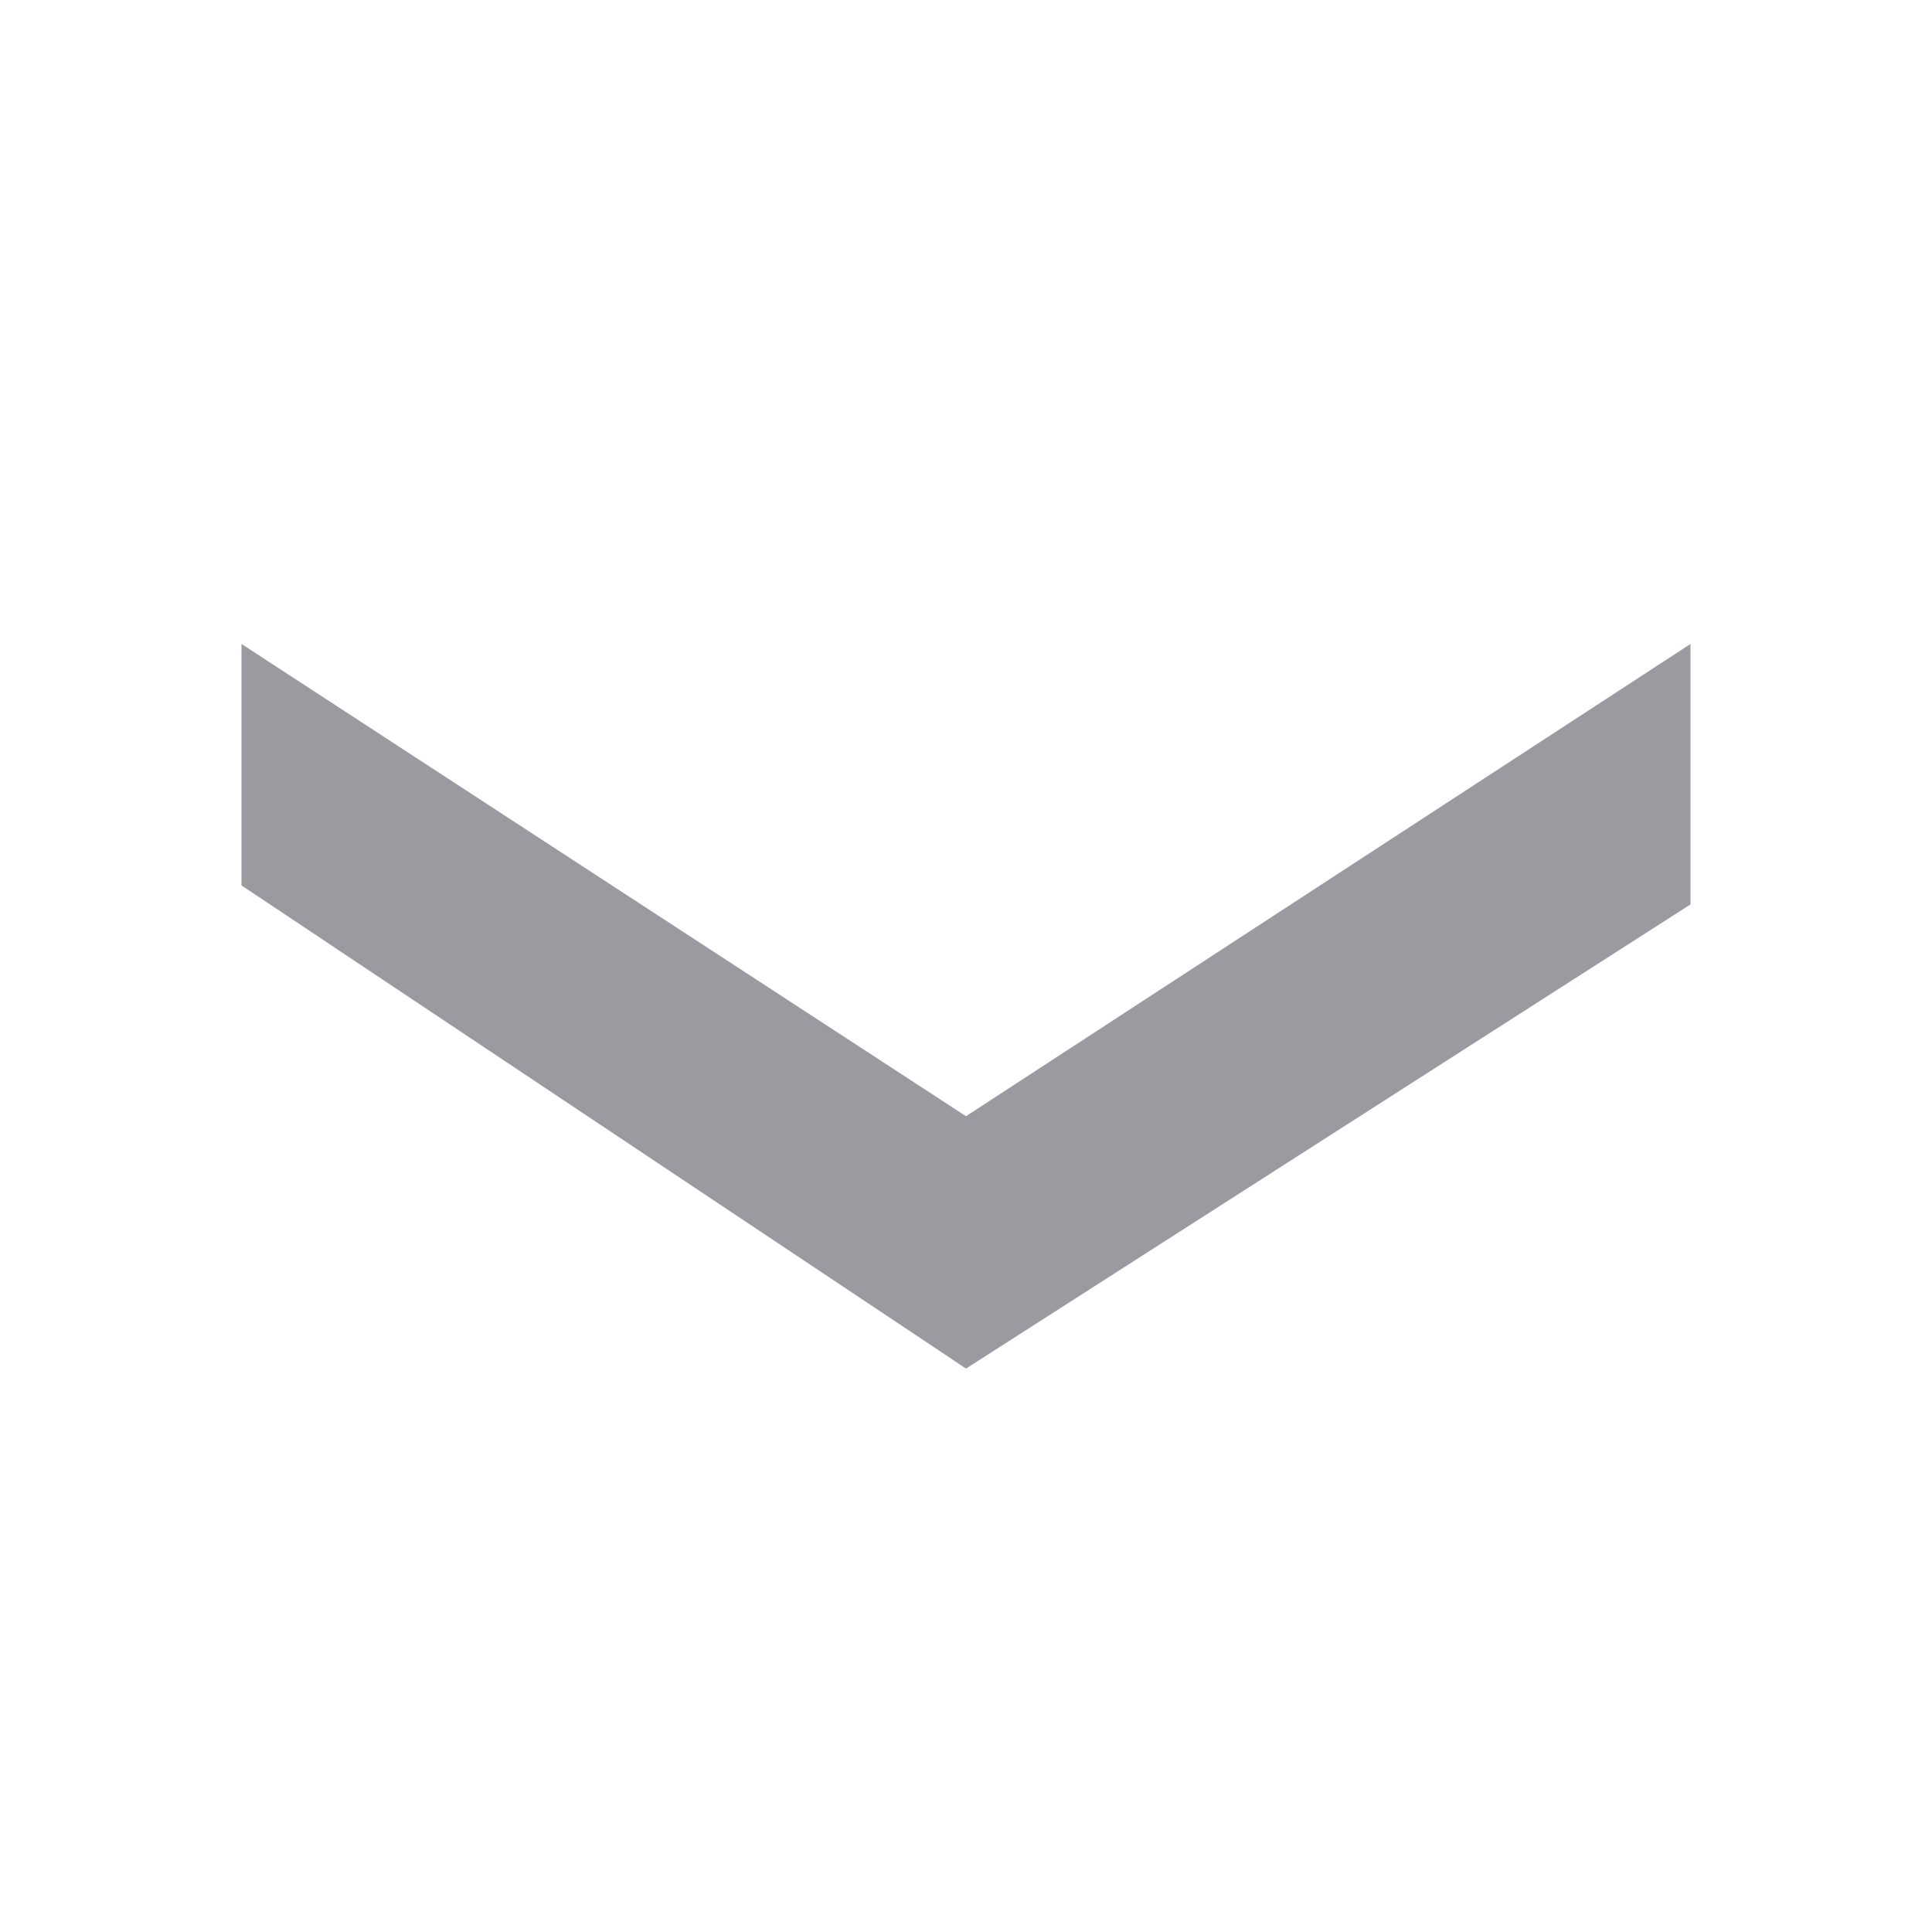
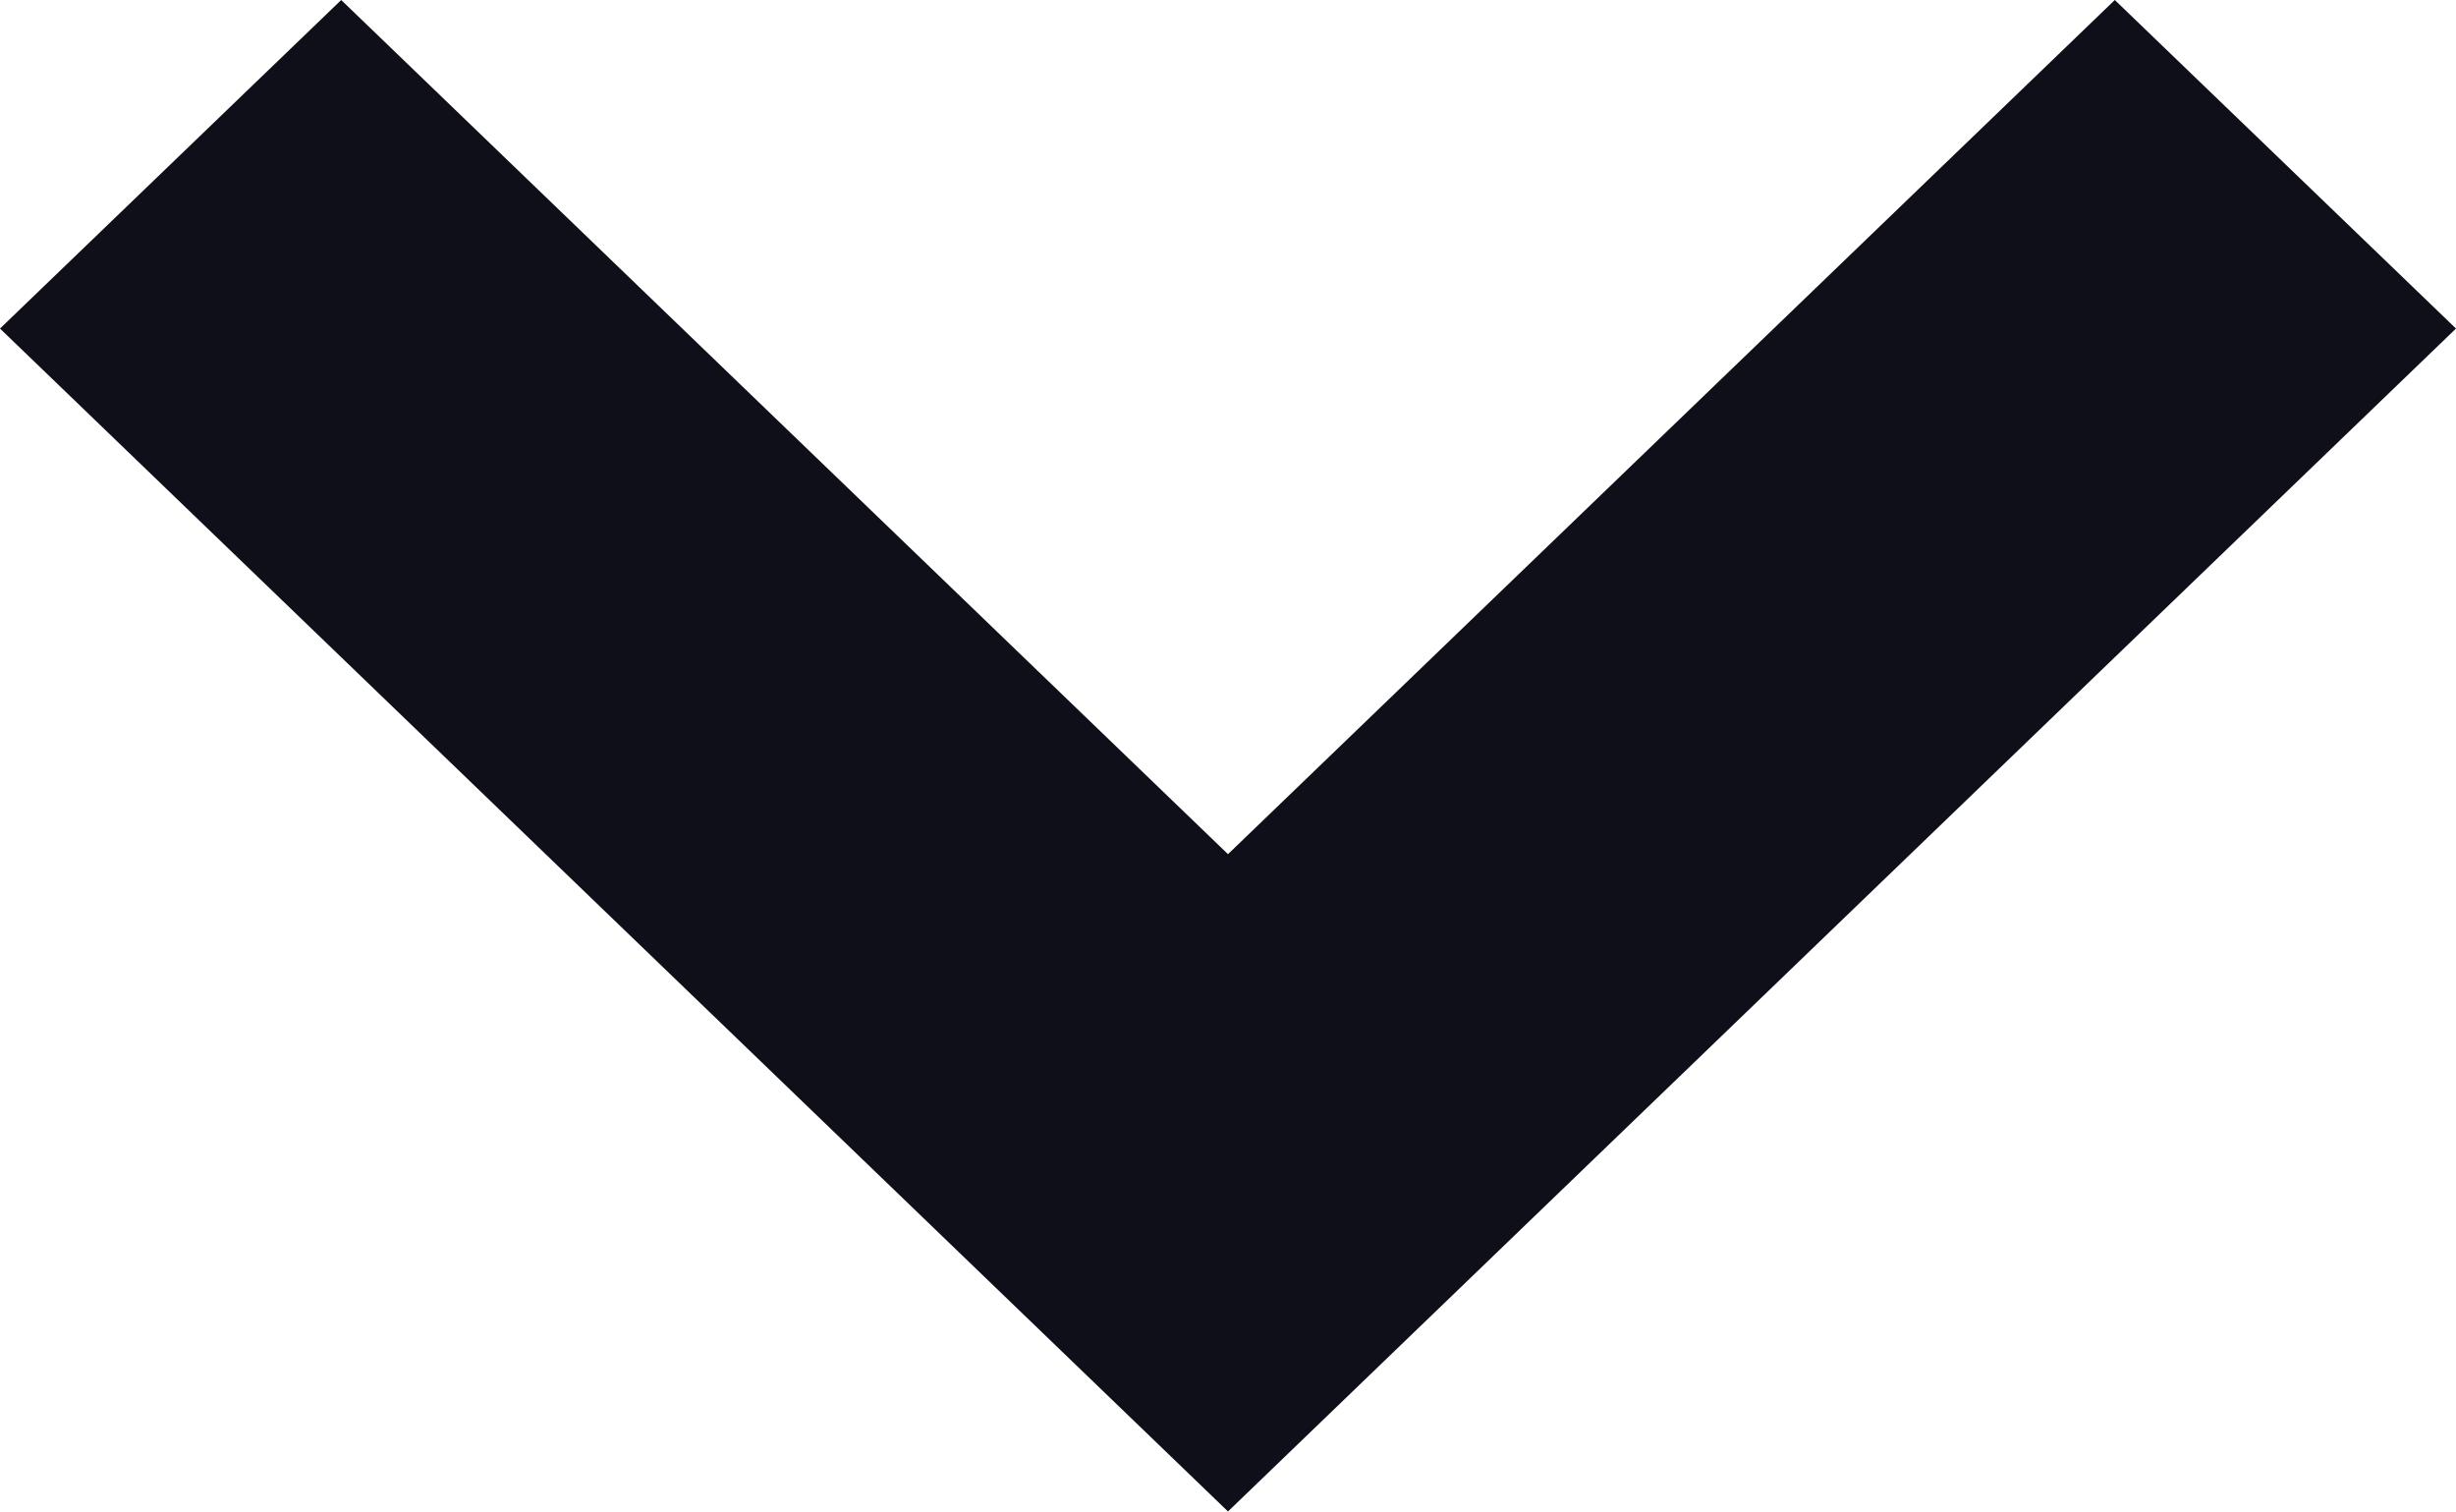
- <svg xmlns="http://www.w3.org/2000/svg" width="16" height="16" viewBox="0 0 16 16" fill="none">
-   <path fill-rule="evenodd" clip-rule="evenodd" d="M2 7.333L2 5.333L8 9.244L14 5.333V7.49L8 11.334L2 7.333Z" fill="#9A9AA0" />
+ <svg xmlns="http://www.w3.org/2000/svg" width="13" height="8" viewBox="0 0 13 8" fill="none">
+   <path fill-rule="evenodd" clip-rule="evenodd" d="M6.5 4.521L11.194 3.68249e-08L13 1.739L6.5 8L2.07428e-08 1.739L1.806 3.53906e-05L6.5 4.521Z" fill="#0F0F1A" />
</svg>
